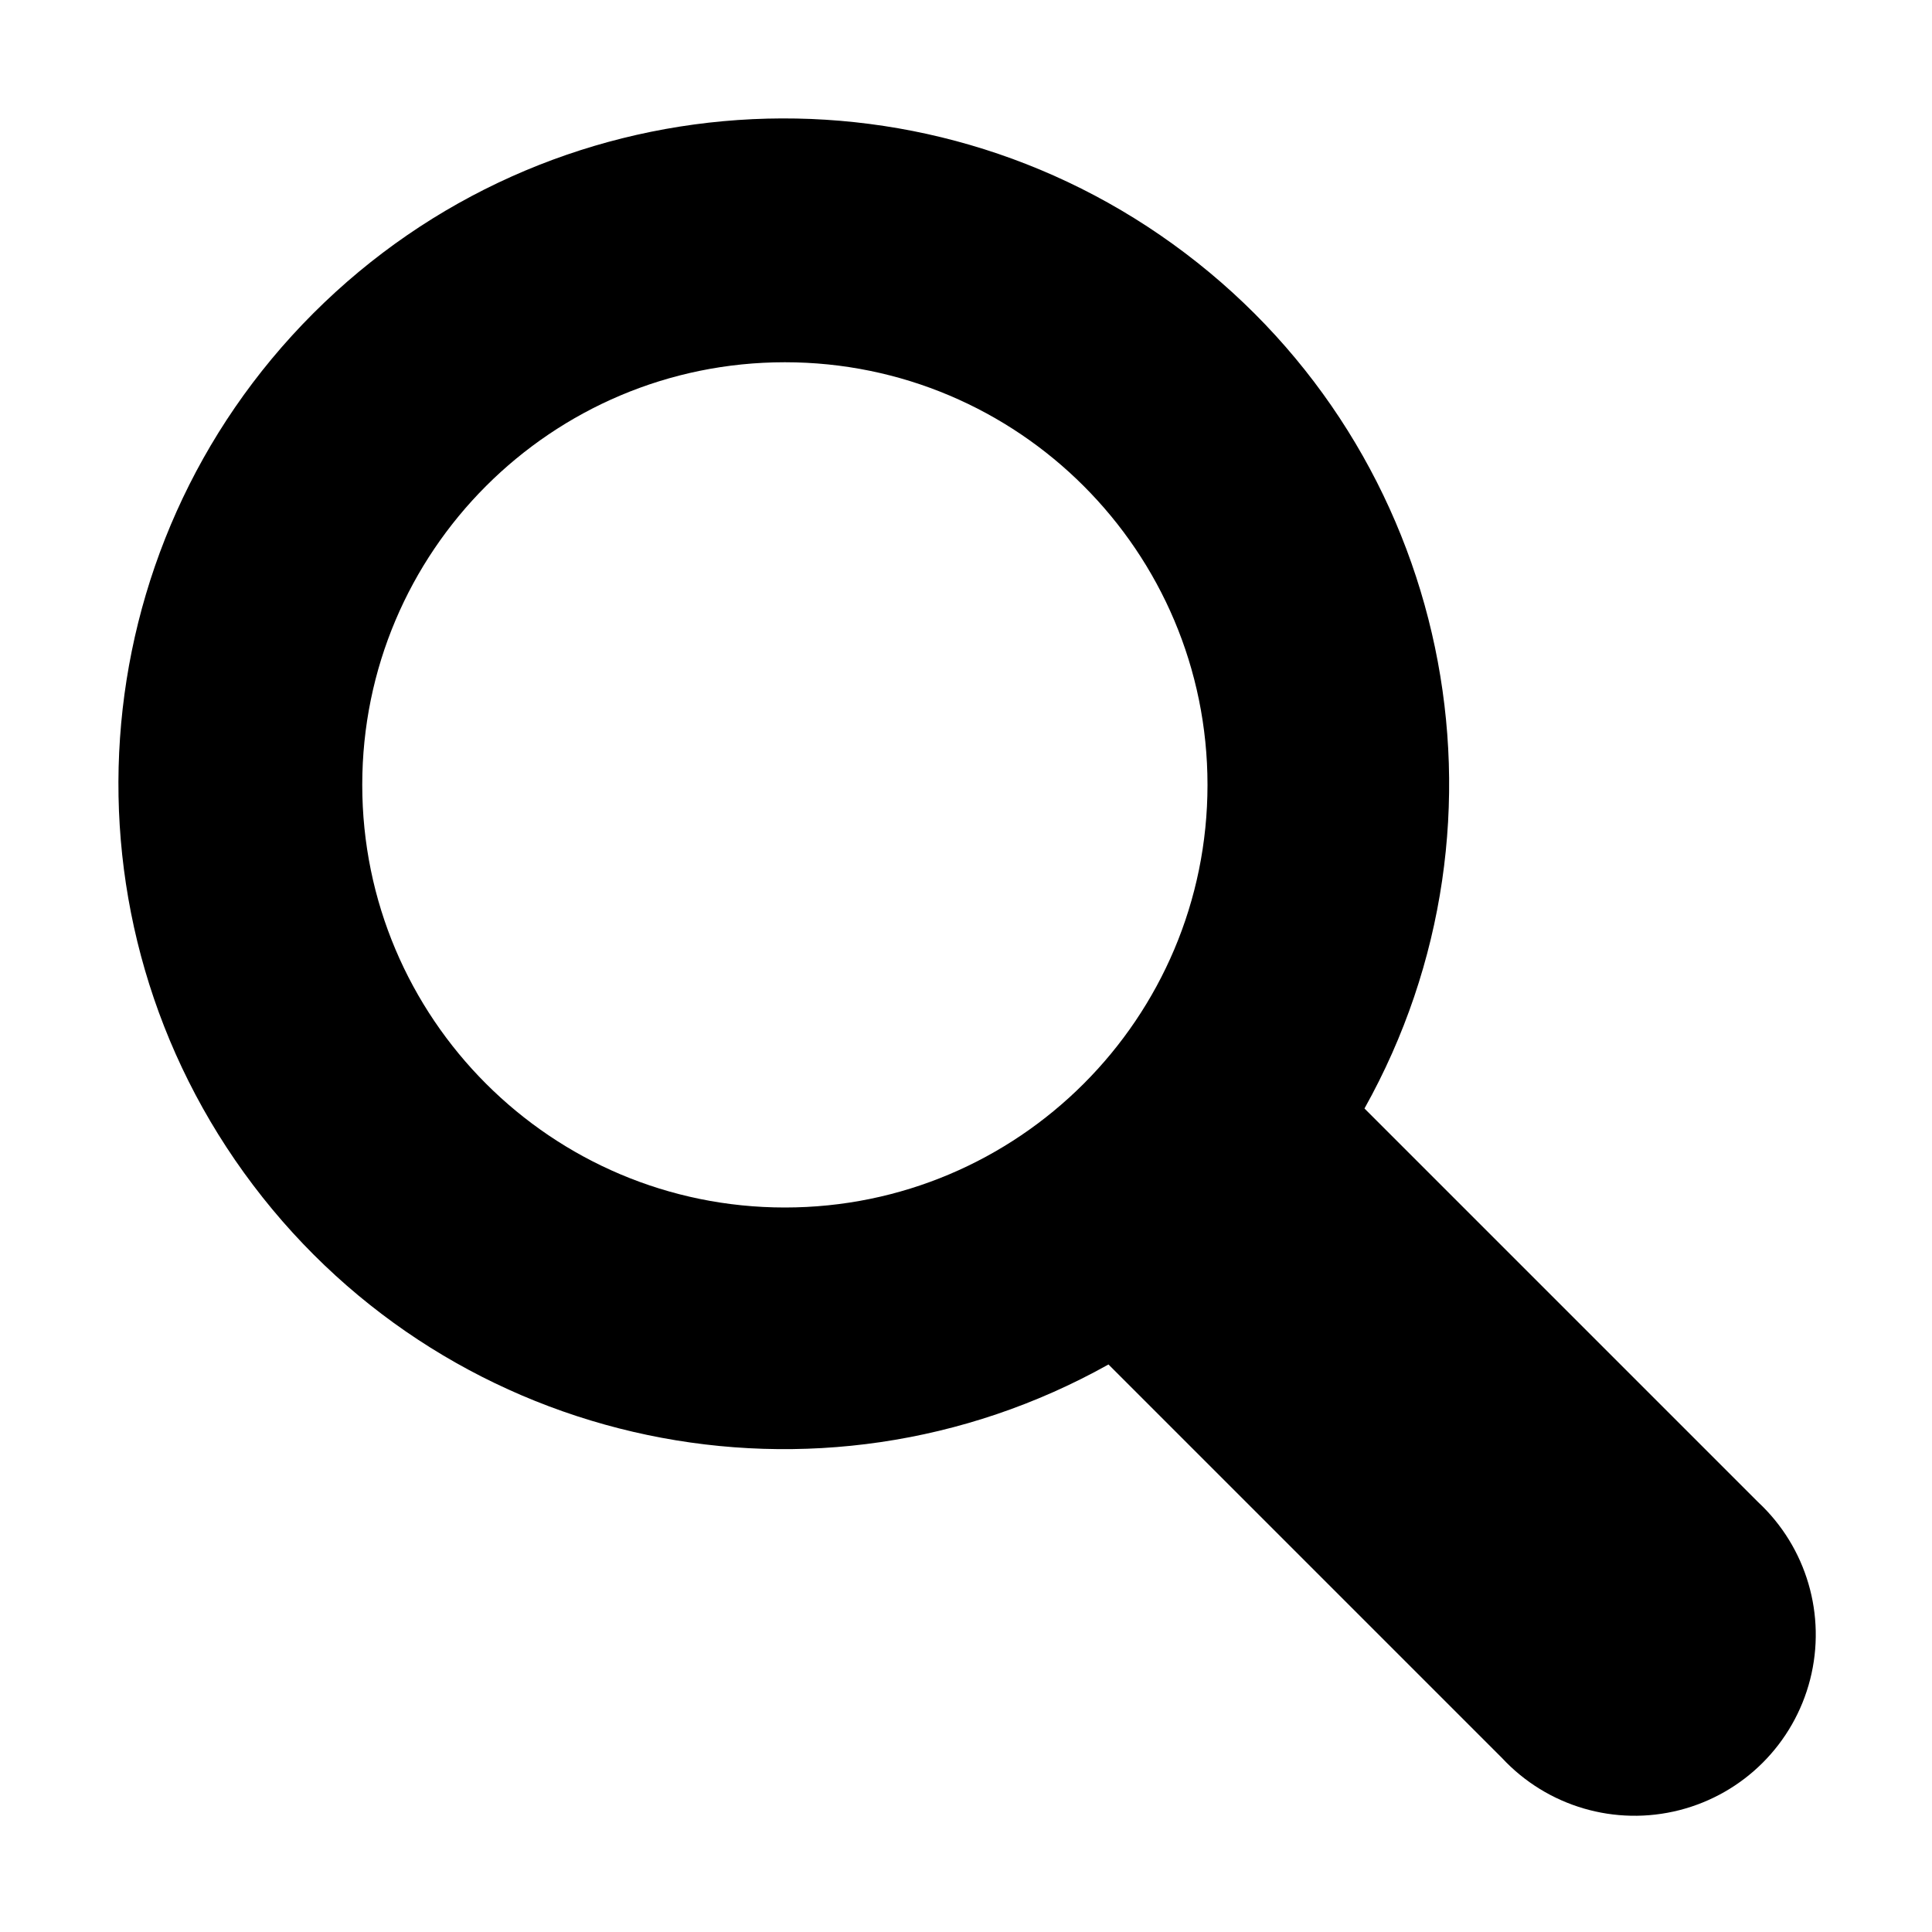
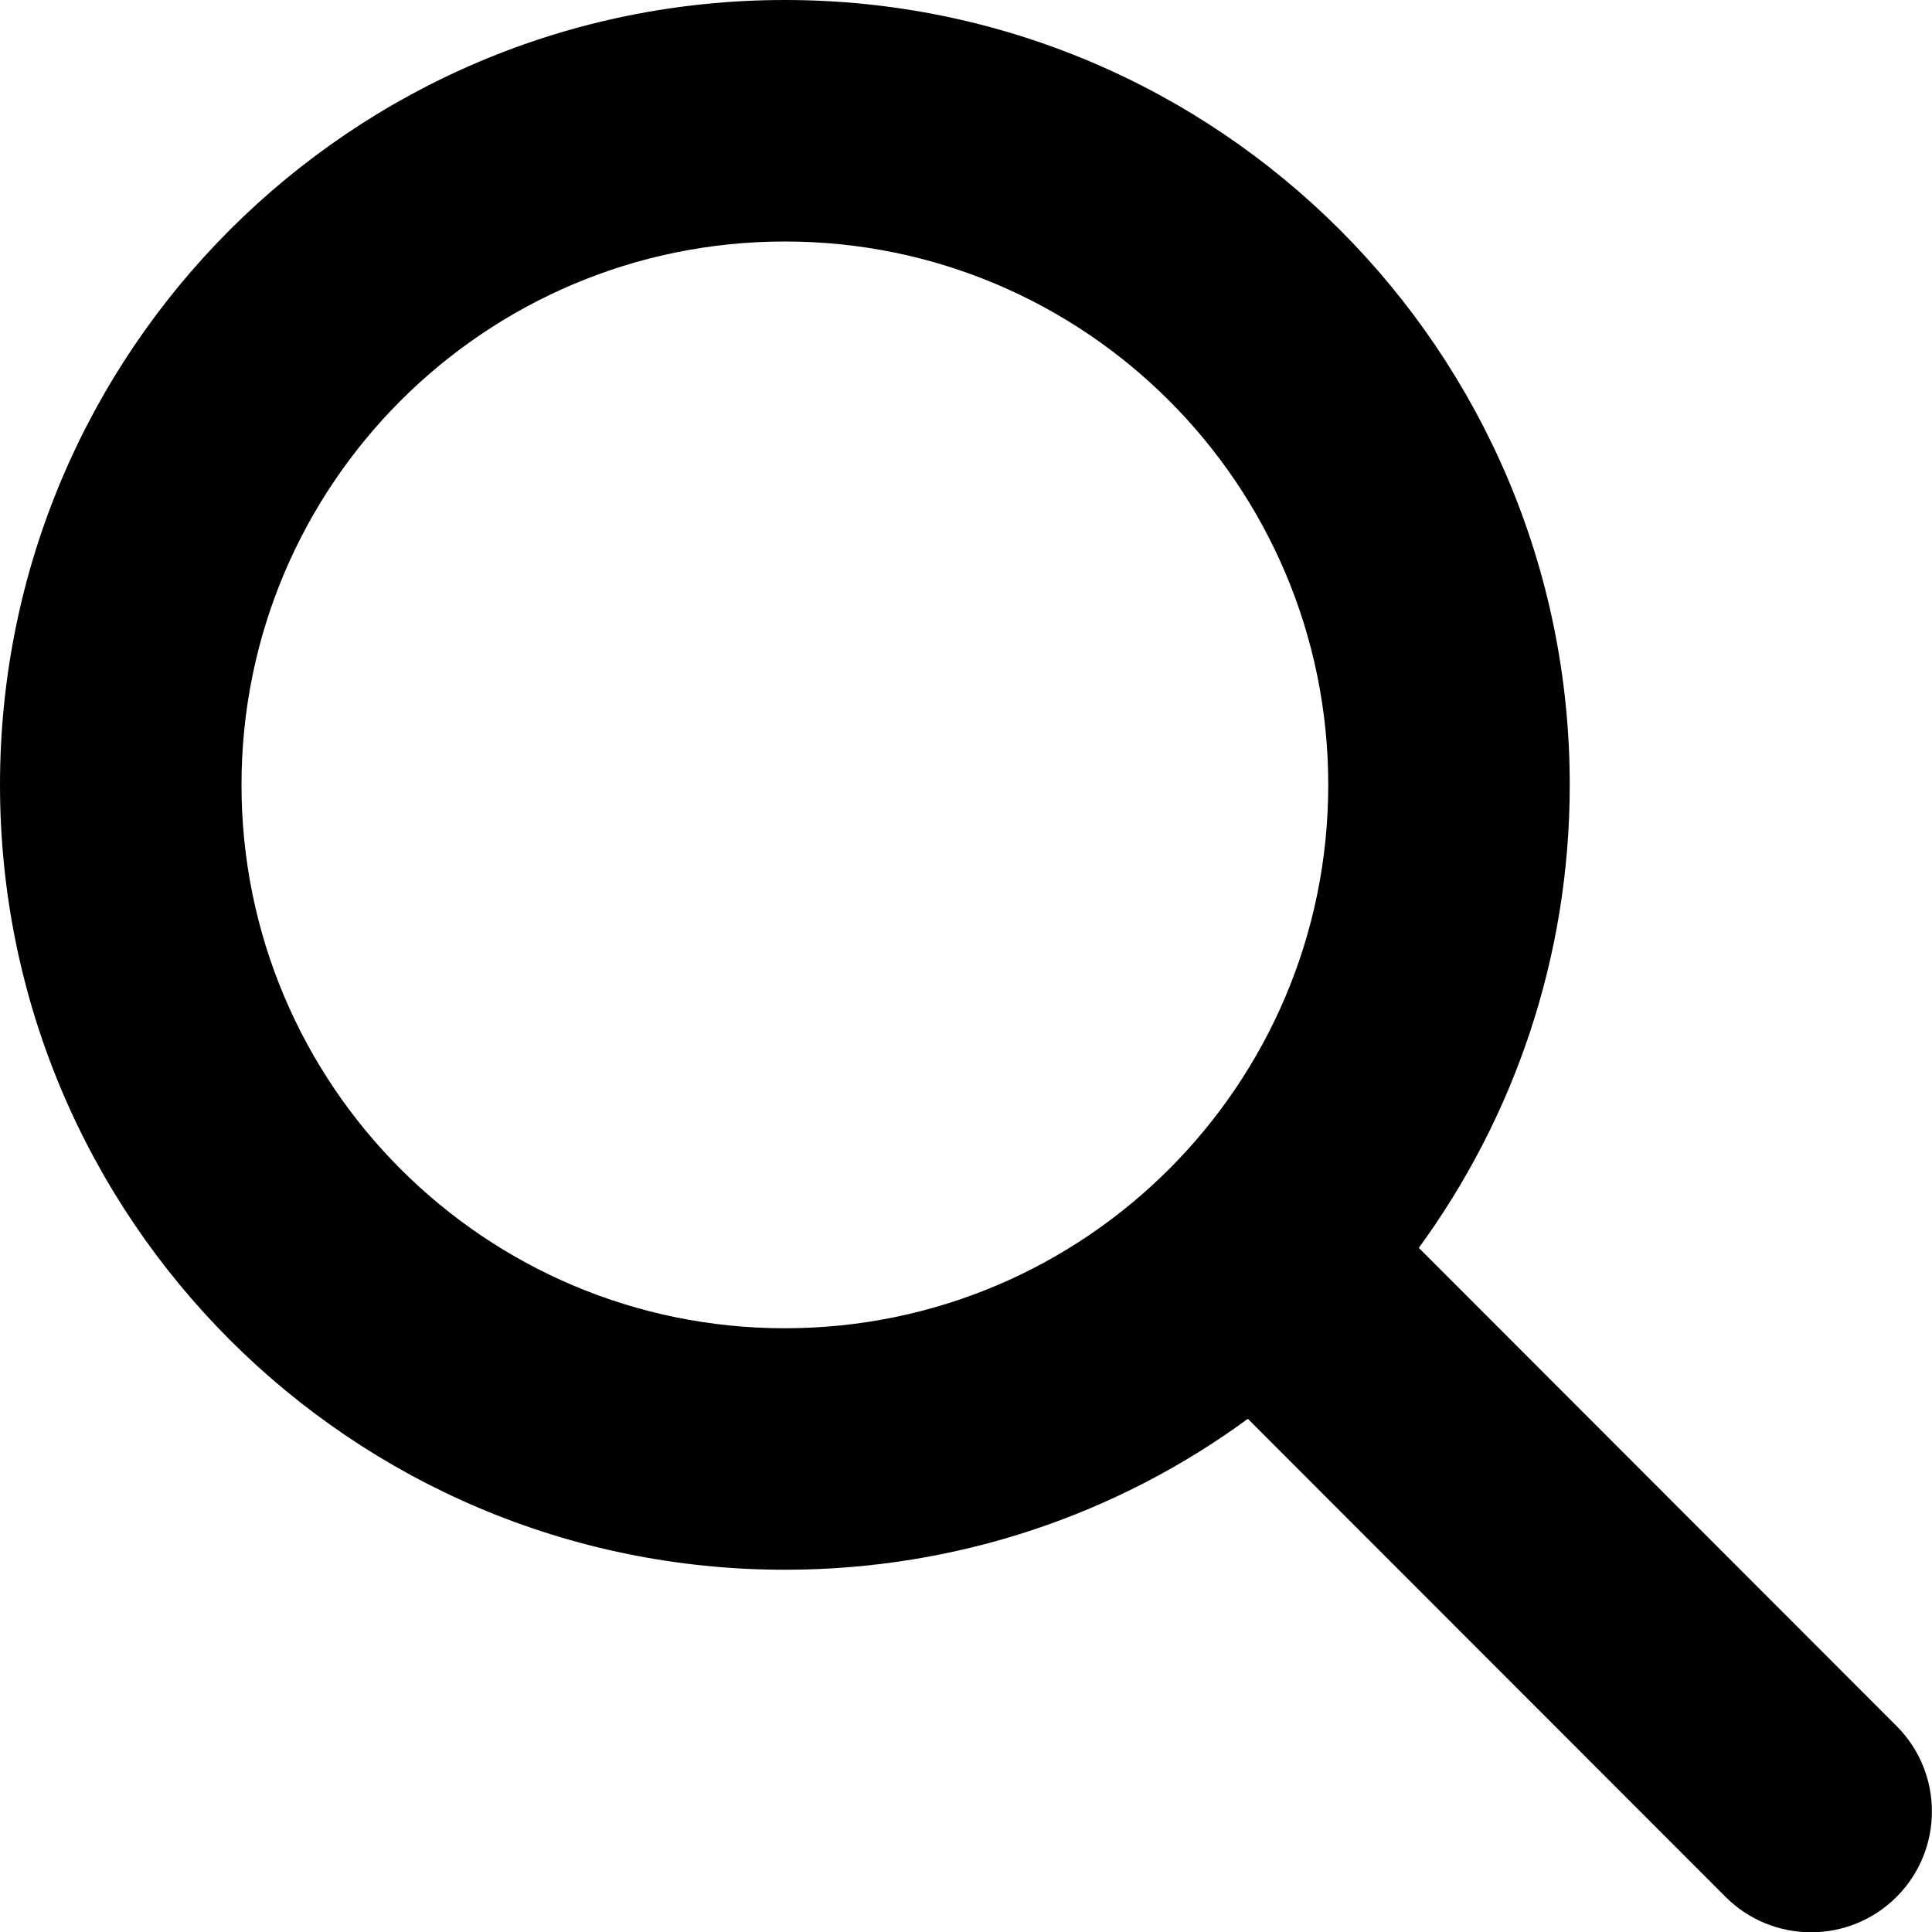
- <svg xmlns="http://www.w3.org/2000/svg" viewBox="0 0 16 16" data-supported-dps="16x16" fill="currentColor" width="16" height="16" focusable="false">
-   <path d="M14.56 12.44L11.3 9.18a5.51 5.51 0 10-2.12 2.12l3.26 3.26a1.5 1.5 0 102.12-2.12zM3 6.5A3.5 3.5 0 116.5 10 3.5 3.5 0 013 6.5z" />
+ <svg xmlns="http://www.w3.org/2000/svg" viewBox="0 0 512 512">
+   <path d="M416 208c0 45.9-14.9 88.3-40 122.7L502.6 457.4c12.5 12.5 12.5 32.8 0 45.3s-32.8 12.5-45.3 0L330.7 376c-34.4 25.2-76.8 40-122.7 40C93.1 416 0 322.9 0 208S93.1 0 208 0S416 93.1 416 208zM208 352a144 144 0 1 0 0-288 144 144 0 1 0 0 288z" />
</svg>
